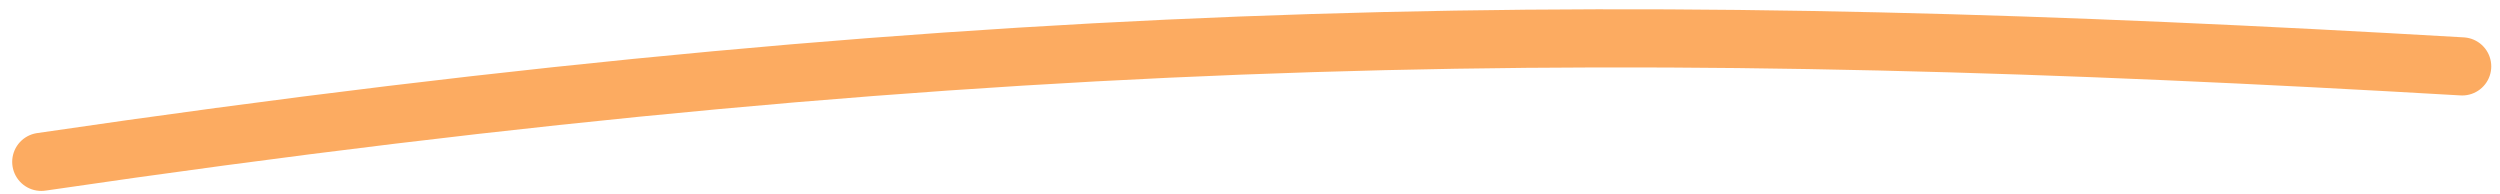
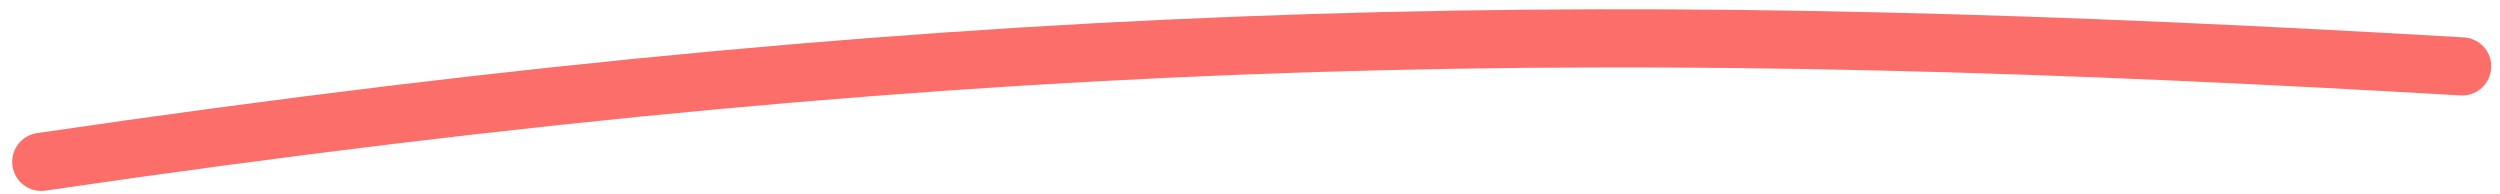
<svg xmlns="http://www.w3.org/2000/svg" width="129px" height="10px" viewBox="0 0 129 10" version="1.1">
  <defs />
  <g id="↳-Registration-(v2.2.1)" stroke="none" stroke-width="1" fill="none" fill-rule="evenodd" stroke-linecap="round" stroke-linejoin="round">
-     <g id="Landing-Page" transform="translate(-563, -1296)" stroke="#FCAB61" stroke-width="3">
+     <g id="Landing-Page" transform="translate(-563, -1296)" stroke="#FC6E69" stroke-width="3">
      <g id="More-Info" transform="translate(239, 1269)">
        <path d="M326.129,35.352 C376.224,28 409.318,28 451.049,30.426" id="Path-2" />
      </g>
    </g>
  </g>
</svg>
